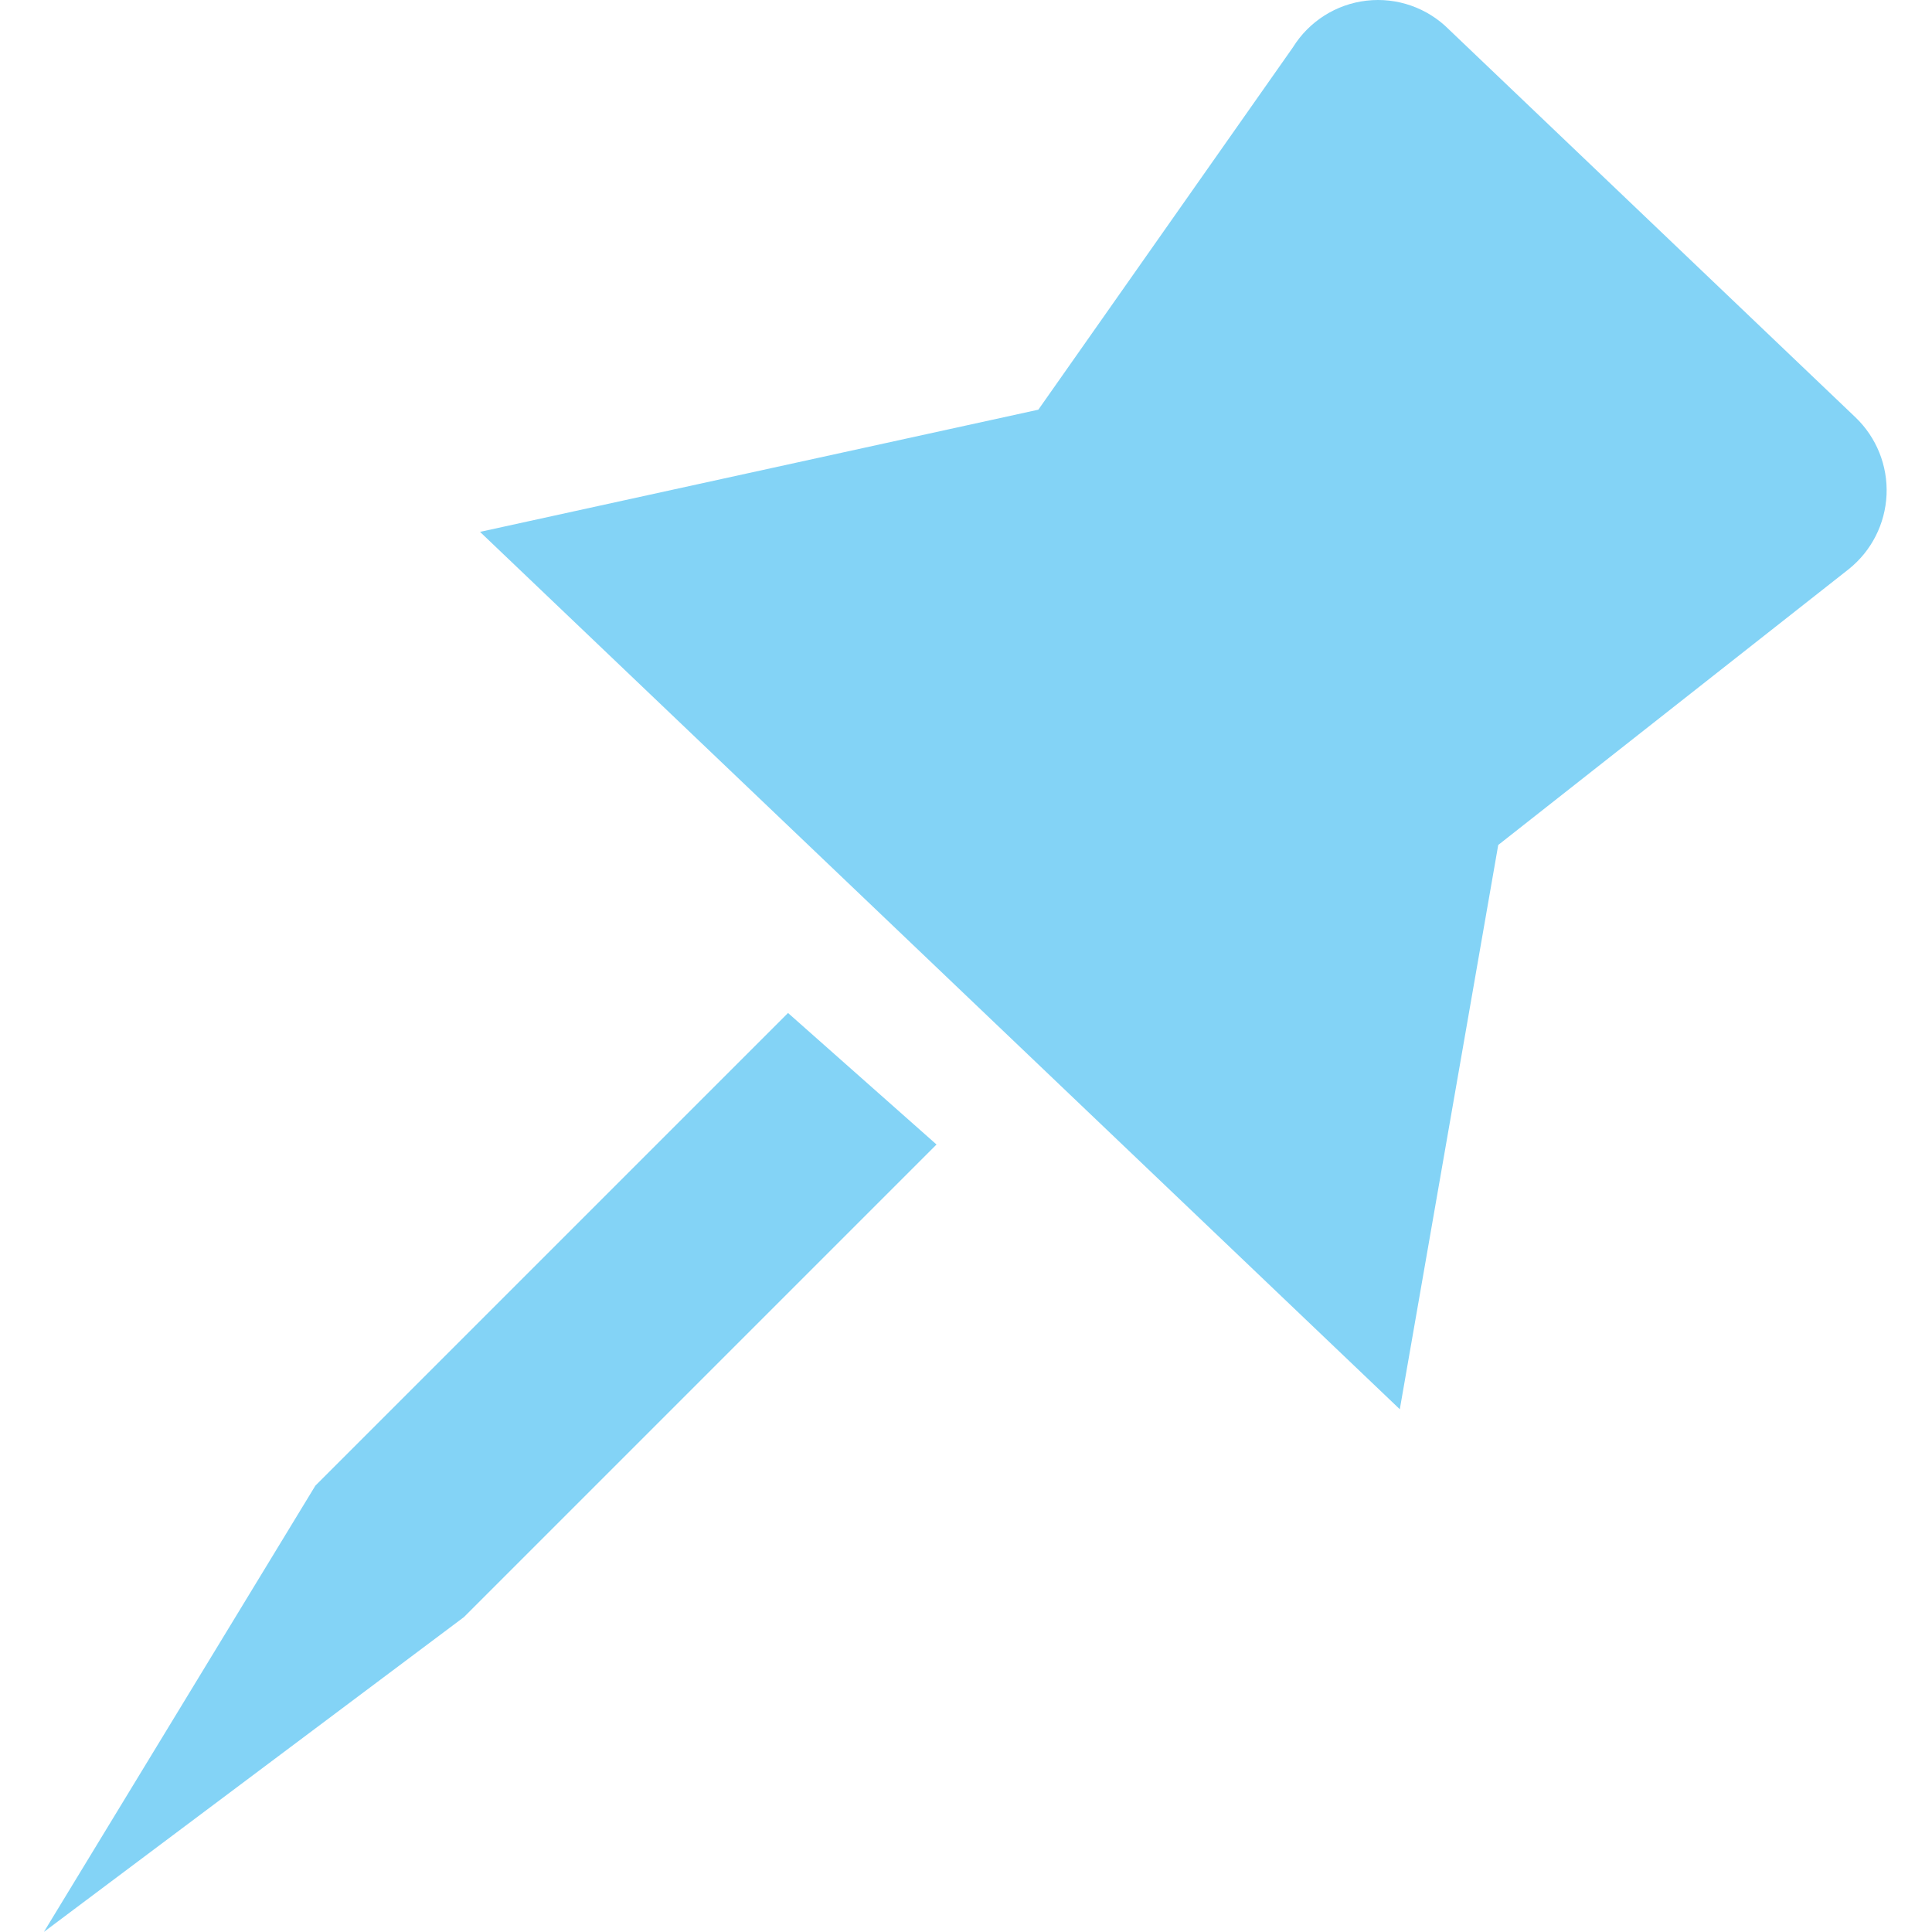
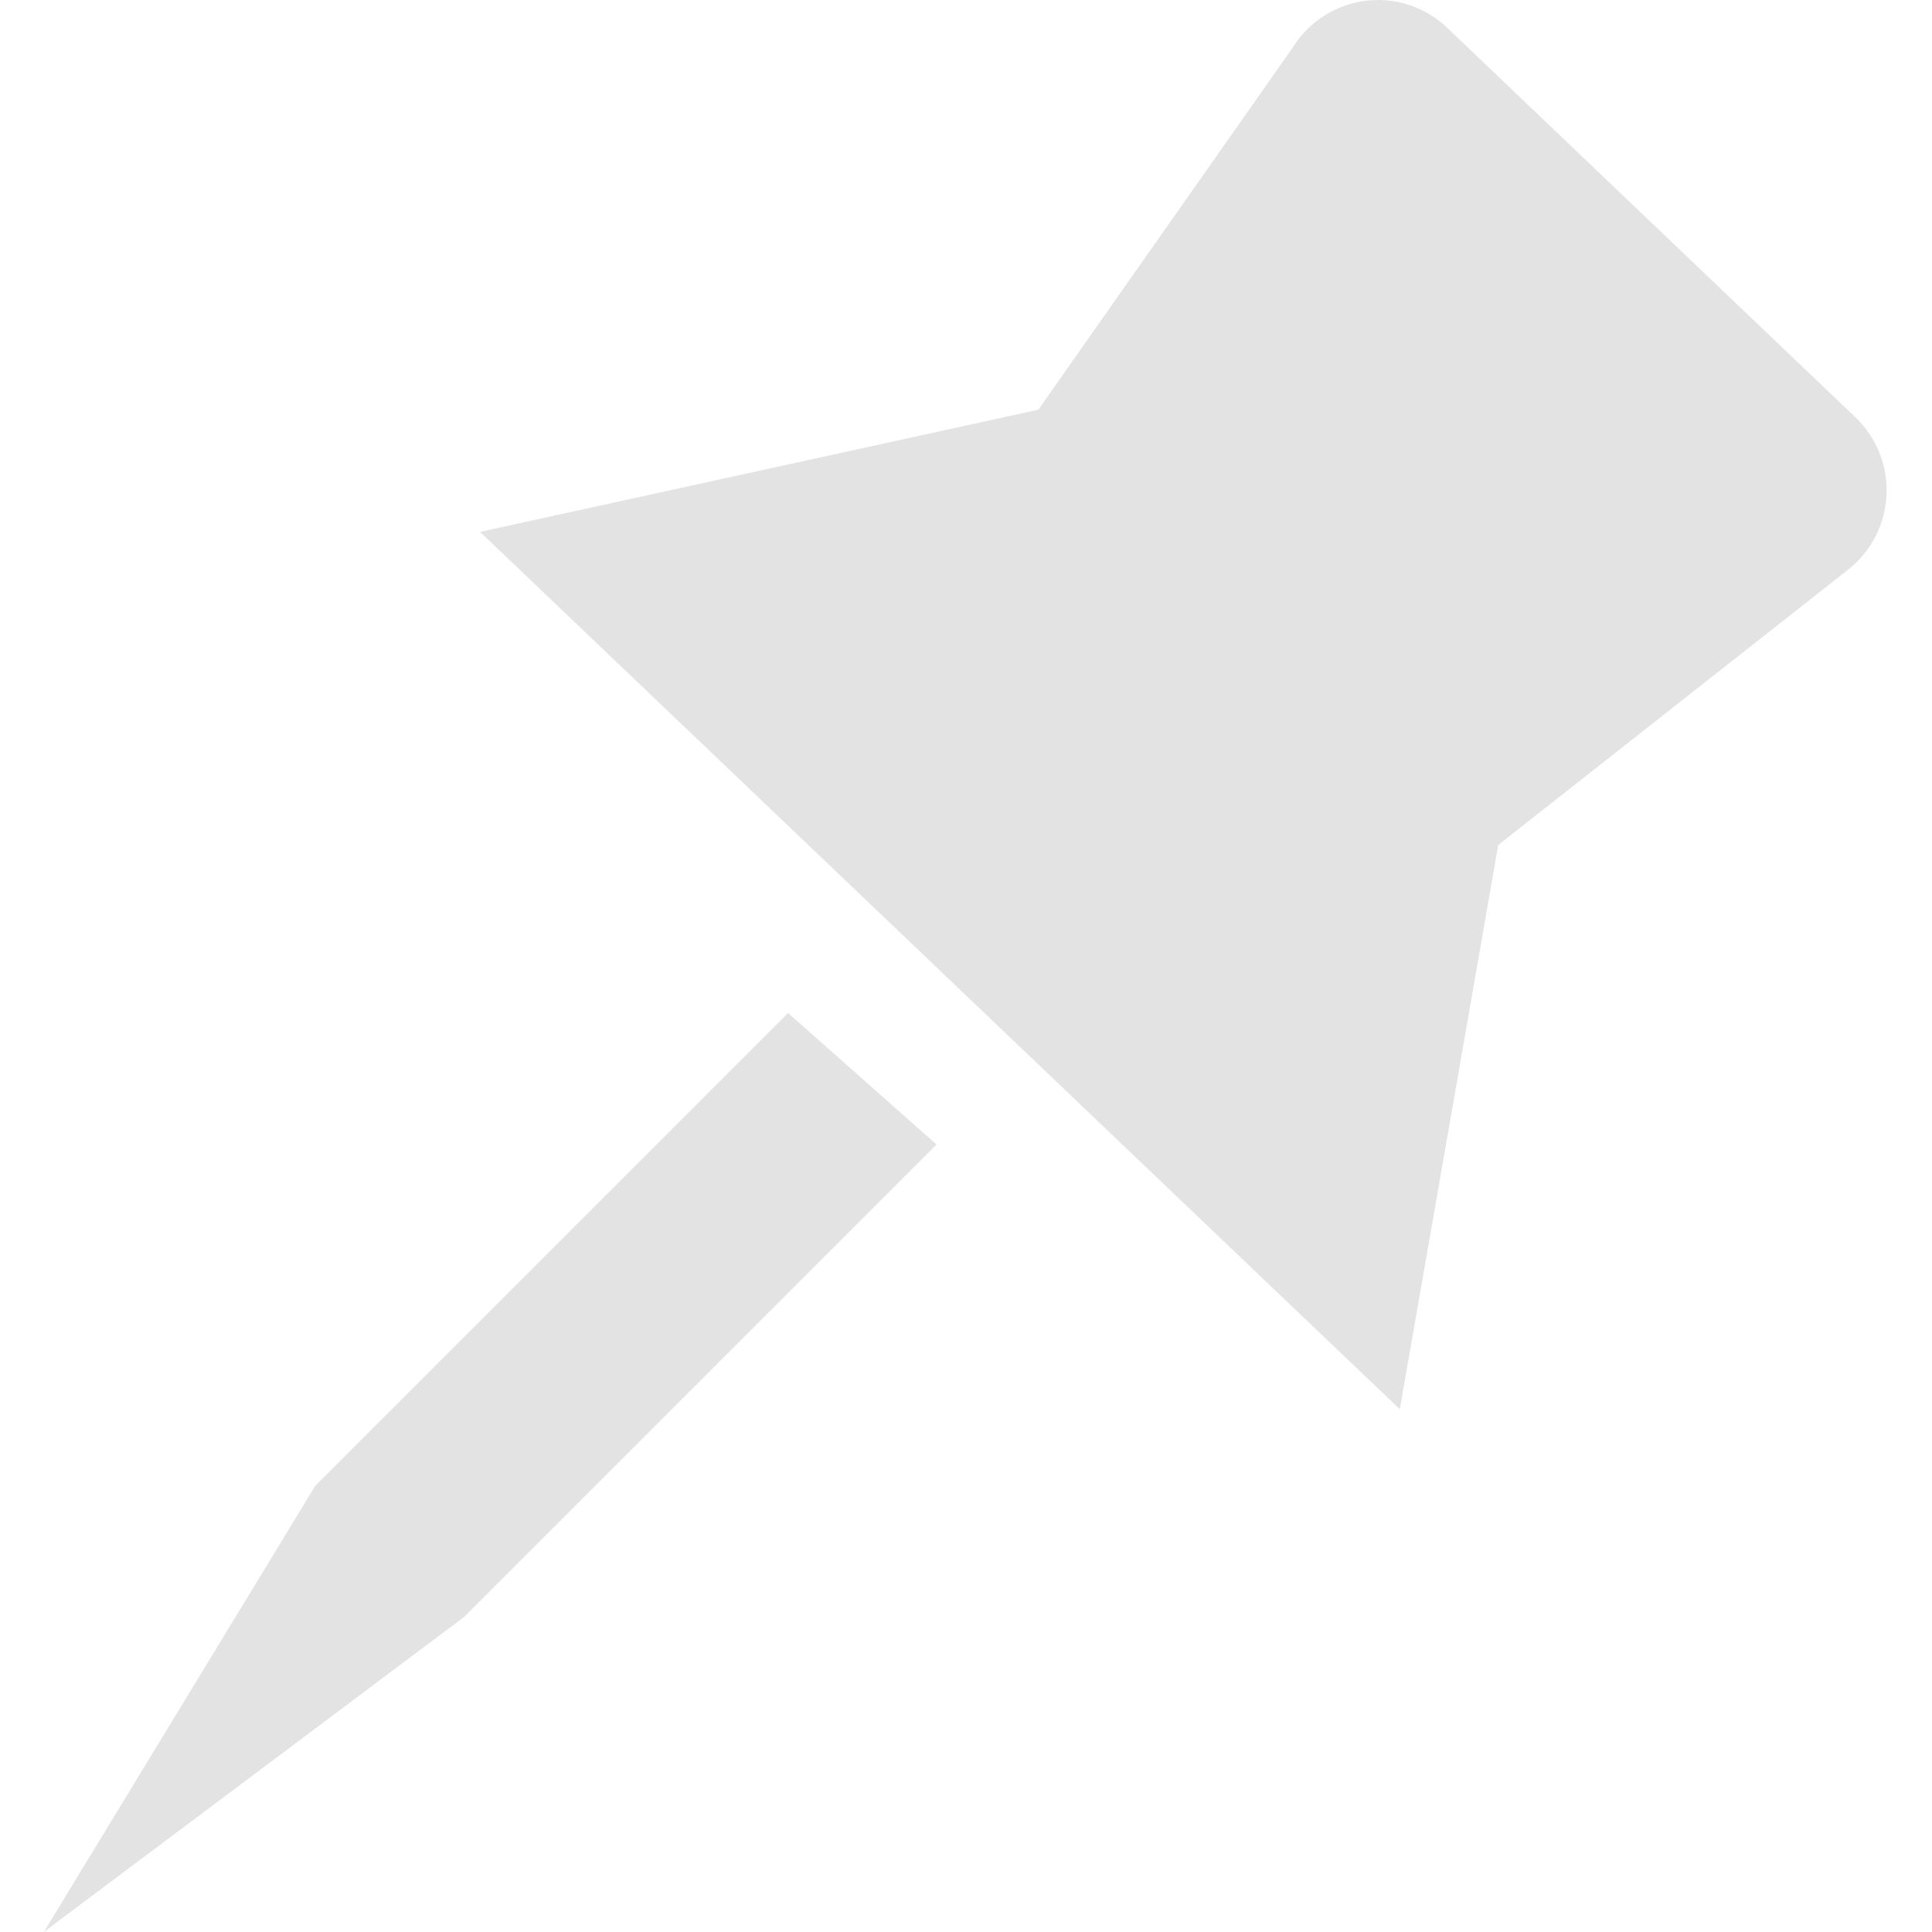
<svg xmlns="http://www.w3.org/2000/svg" width="32" height="32" viewBox="0 0 8.467 8.467" version="1.1" id="svg8">
  <defs id="defs2">
    <style id="style1399">.cls-1{fill:#e3e3e3;}</style>
    <style id="style1399-4">.cls-1{fill:#e3e3e3;}</style>
    <style id="style1399-8">.cls-1{fill:#e3e3e3;}</style>
    <style id="style1399-4-5">.cls-1{fill:#e3e3e3;}</style>
    <style id="style1399-0">.cls-1{fill:#e3e3e3;}</style>
    <style id="style854">.cls-1{fill:#e3e3e3;}</style>
    <style id="style1399-84">.cls-1{fill:#e3e3e3;}</style>
    <style id="style1399-4-8">.cls-1{fill:#e3e3e3;}</style>
    <style id="style1399-8-10">.cls-1{fill:#e3e3e3;}</style>
    <style id="style1399-4-5-3">.cls-1{fill:#e3e3e3;}</style>
    <style id="style1399-0-0">.cls-1{fill:#e3e3e3;}</style>
    <style id="style1399-5">.cls-1{fill:#e3e3e3;}</style>
    <style id="style1399-4-6">.cls-1{fill:#e3e3e3;}</style>
    <style id="style1399-8-1">.cls-1{fill:#e3e3e3;}</style>
    <style id="style1399-4-5-1">.cls-1{fill:#e3e3e3;}</style>
    <style id="style1399-0-5">.cls-1{fill:#e3e3e3;}</style>
    <style id="style834">.cls-1{fill:#e3e3e3;}</style>
  </defs>
-   <g id="g852" transform="matrix(0.3718621,0,0,0.3718621,-1.77113,-1.551298)" style="fill:#83d3f6">
-     <path id="path840" d="m 21.84,4.52 4.79,4.57 a 1.19,1.19 0 0 1 -0.08,1.79 L 22.42,14.13 21.26,20.78 10.42,10.44 17,9 20,4.73 a 1.18,1.18 0 0 1 1.84,-0.21 z" class="cls-1" style="fill:#83d3f6" />
-     <polygon id="polygon842" points="8.48,21.68 5.28,26.94 10.23,23.23 15.8,17.66 14.05,16.11 " class="cls-1" style="fill:#83d3f6" />
+   <g id="g852" transform="matrix(0.3718621,0,0,0.3718621,-1.77113,-1.551298)" style="fill:#e3e3e3;fill-opacity:1">
+     <path id="path840" d="m 21.84,4.52 4.79,4.57 a 1.19,1.19 0 0 1 -0.08,1.79 L 22.42,14.13 21.26,20.78 10.42,10.44 17,9 20,4.73 a 1.18,1.18 0 0 1 1.84,-0.21 z" class="cls-1" style="fill:#e3e3e3;fill-opacity:1" />
+     <polygon id="polygon842" points="10.23,23.23 15.8,17.66 14.05,16.11 8.48,21.68 5.28,26.94 " class="cls-1" style="fill:#e3e3e3;fill-opacity:1" />
  </g>
</svg>
